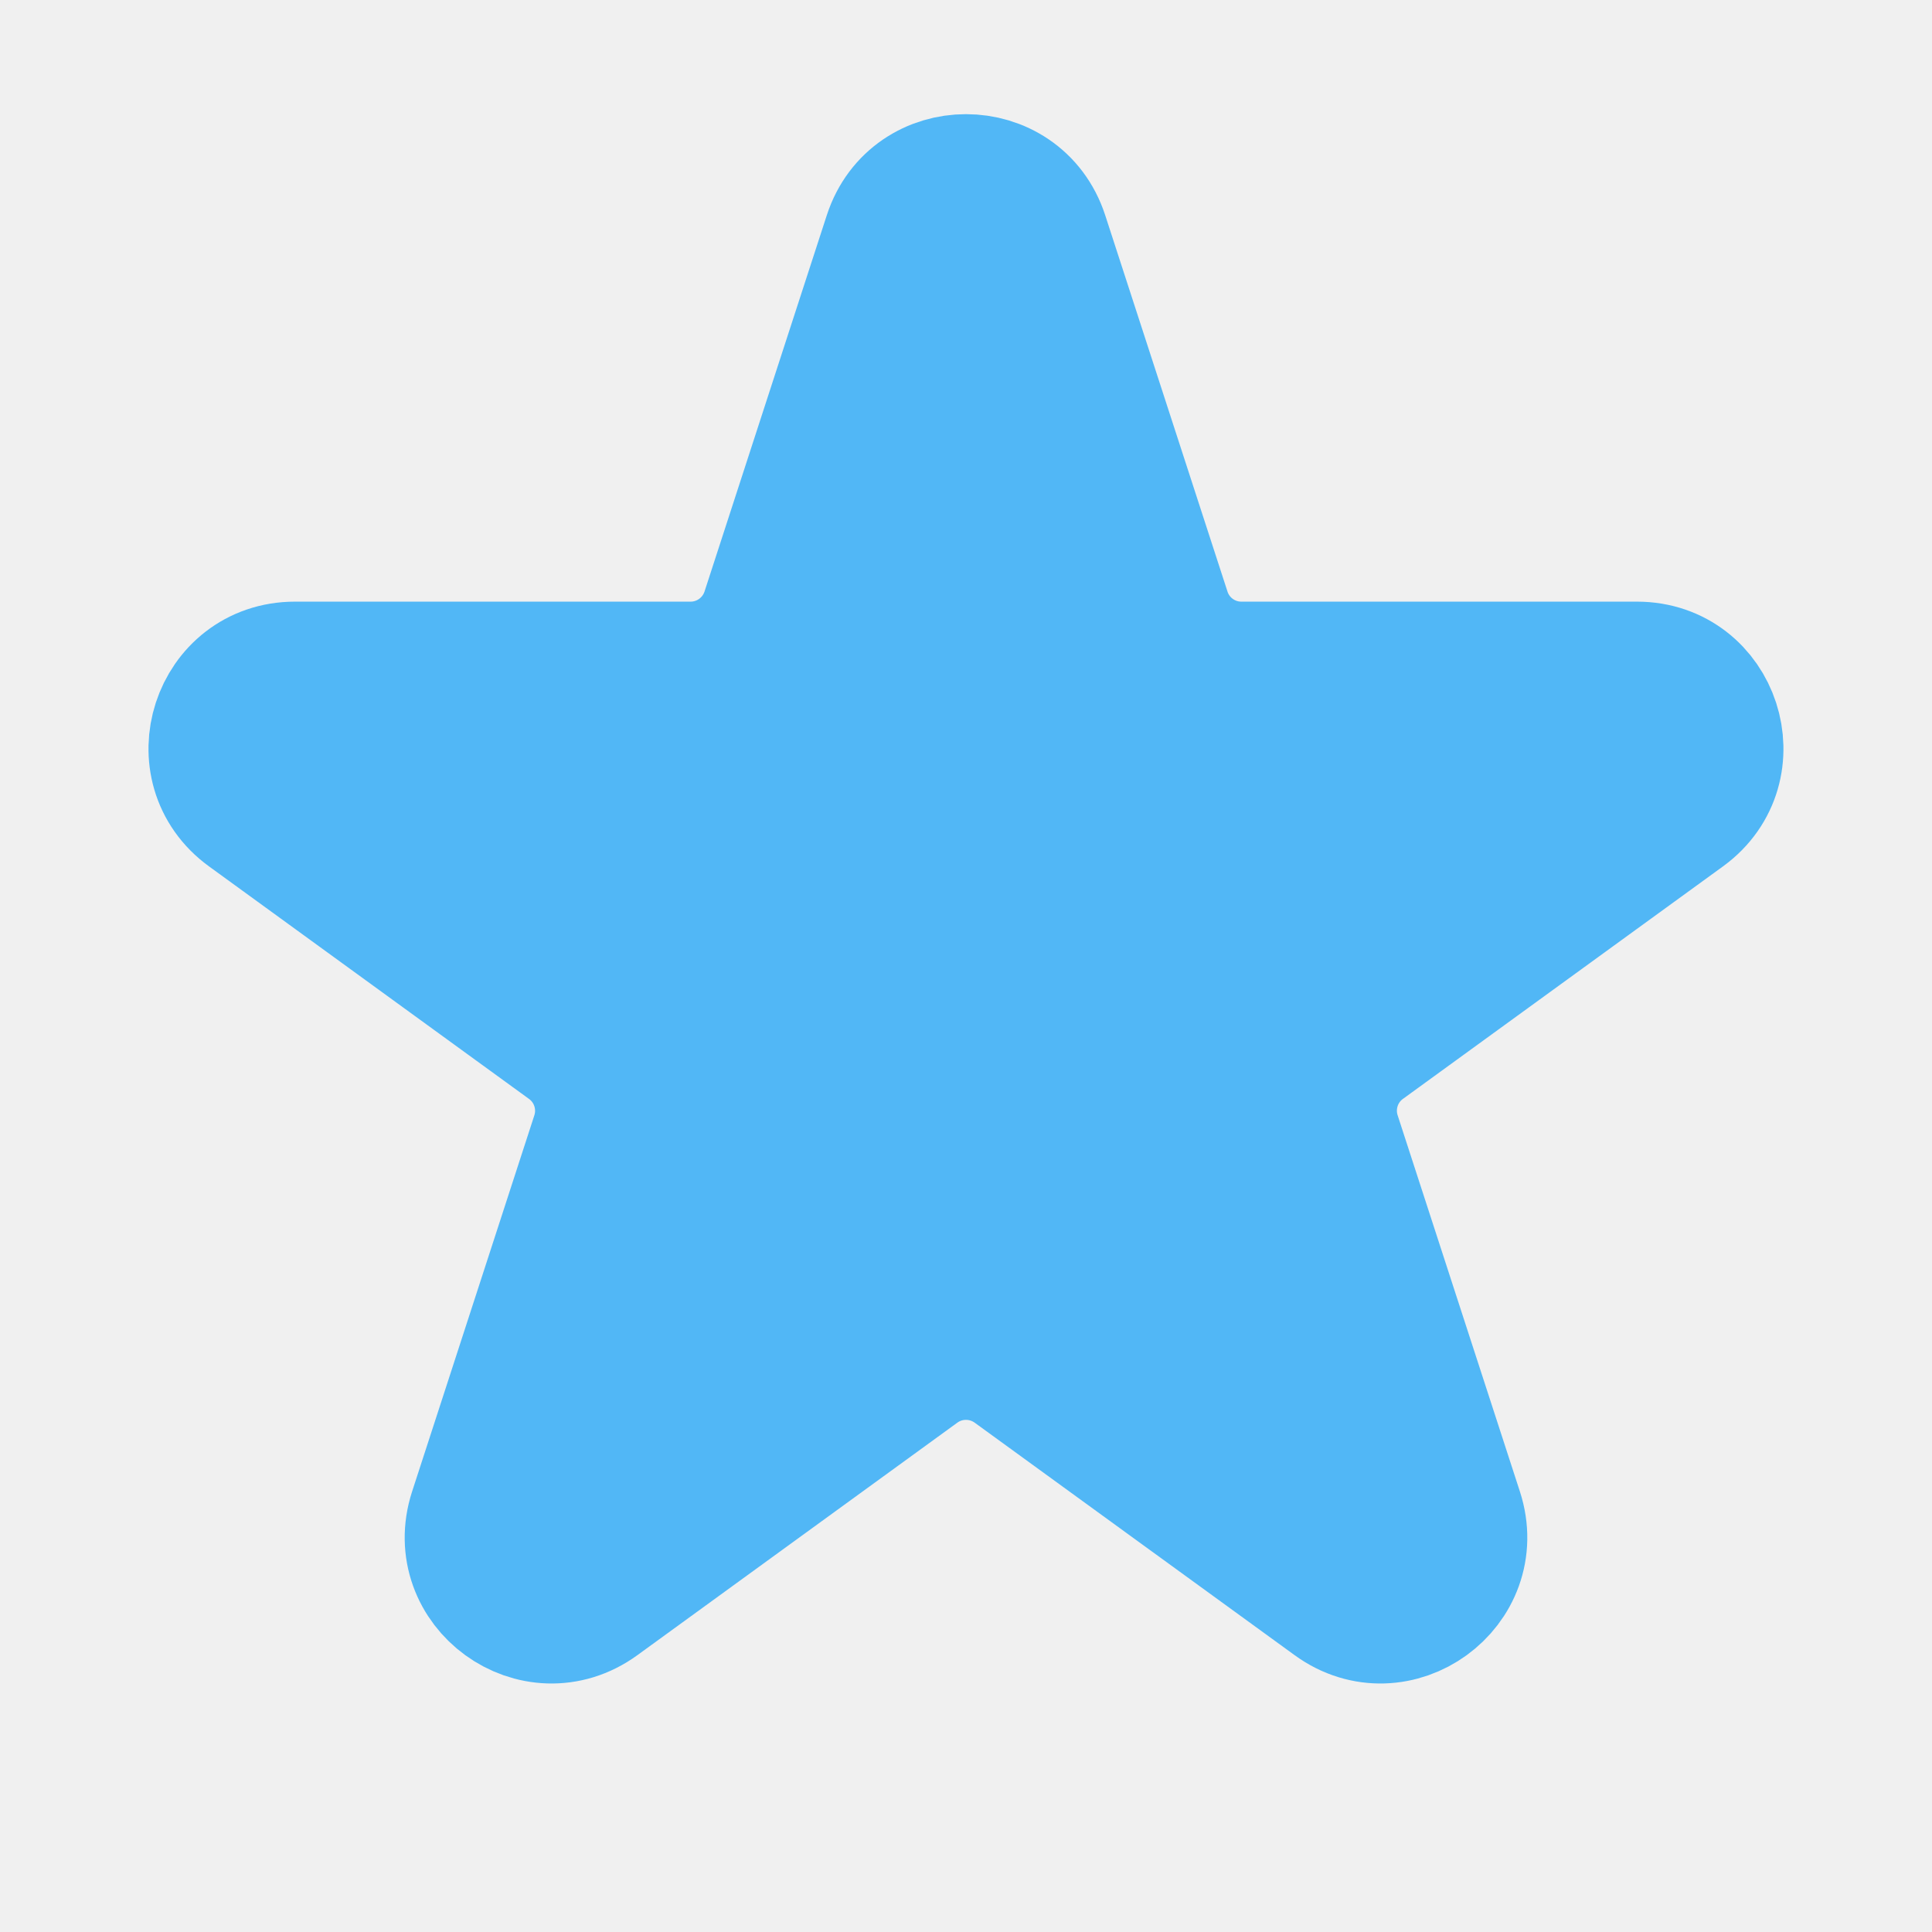
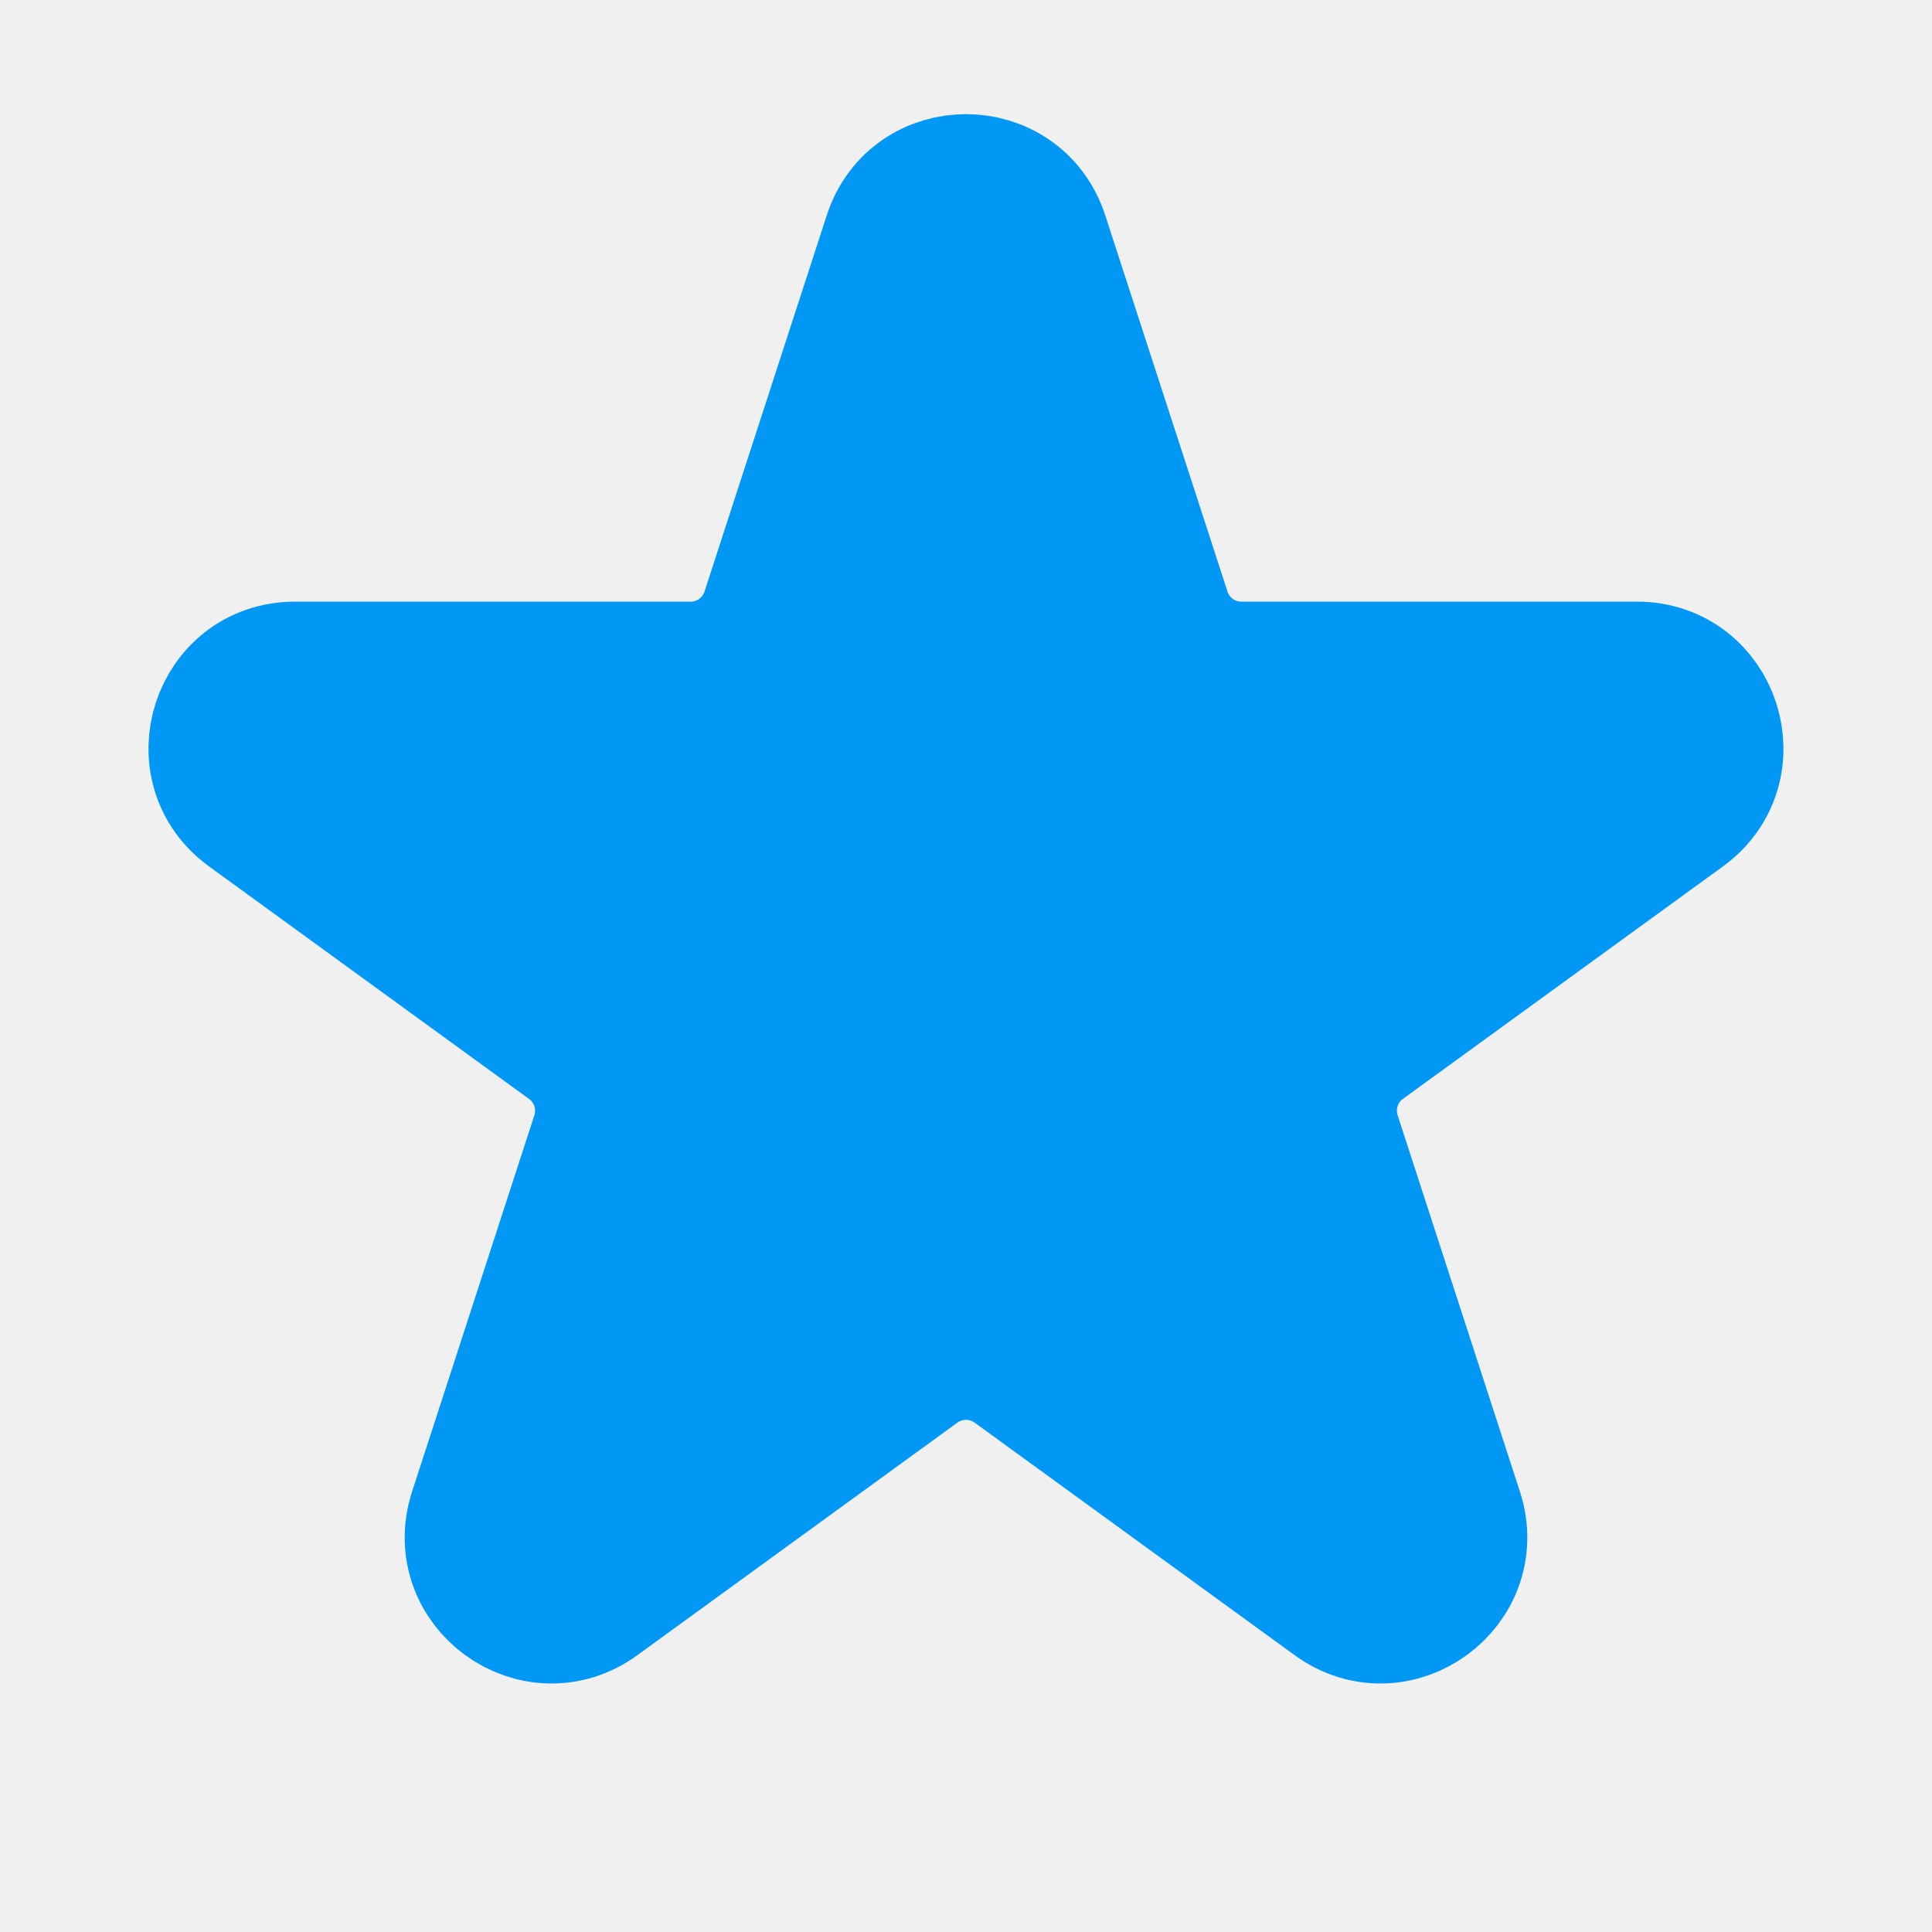
<svg xmlns="http://www.w3.org/2000/svg" width="22" height="22" viewBox="0 0 22 22" fill="none">
-   <g clip-path="url(#clip0_366_1765)">
-     <g clip-path="url(#clip1_366_1765)">
-       <path d="M10.128 2.683C10.402 1.839 11.597 1.839 11.872 2.683L13.264 6.967C13.386 7.345 13.738 7.601 14.135 7.601H18.64C19.528 7.601 19.897 8.737 19.179 9.259L15.534 11.907C15.213 12.14 15.079 12.554 15.202 12.932L16.594 17.216C16.868 18.061 15.901 18.763 15.183 18.241L11.539 15.593C11.217 15.36 10.782 15.36 10.461 15.593L6.817 18.241C6.098 18.763 5.132 18.061 5.406 17.216L6.798 12.932C6.921 12.554 6.786 12.14 6.465 11.907L2.821 9.259C2.102 8.737 2.471 7.601 3.359 7.601H7.864C8.261 7.601 8.613 7.345 8.736 6.967L10.128 2.683Z" fill="#51B7F6" stroke="#51B7F6" stroke-width="1.5" stroke-linecap="round" stroke-linejoin="round" />
-     </g>
+   <g clip-path="url(#clip0_366_1556)">
+     <path d="M10.128 2.683C10.402 1.839 11.597 1.839 11.872 2.683L13.264 6.967C13.386 7.345 13.738 7.601 14.135 7.601H18.64C19.528 7.601 19.897 8.737 19.179 9.259L15.534 11.907C15.213 12.14 15.079 12.554 15.202 12.932L16.594 17.216C16.868 18.061 15.901 18.763 15.183 18.241L11.539 15.593C11.217 15.36 10.782 15.36 10.461 15.593L6.817 18.241C6.098 18.763 5.132 18.061 5.406 17.216L6.798 12.932C6.921 12.554 6.786 12.14 6.465 11.907L2.821 9.259C2.102 8.737 2.471 7.601 3.359 7.601H7.864C8.261 7.601 8.613 7.345 8.736 6.967L10.128 2.683Z" fill="#0097F5" stroke="#0097F5" stroke-width="1.5" stroke-linecap="round" stroke-linejoin="round" />
  </g>
  <defs>
-     <clipPath id="clip0_366_1765">
-       <rect width="22" height="22" fill="white" />
-     </clipPath>
-     <clipPath id="clip1_366_1765">
+     <clipPath id="clip0_366_1556">
      <rect width="22" height="22" fill="white" />
    </clipPath>
  </defs>
</svg>
